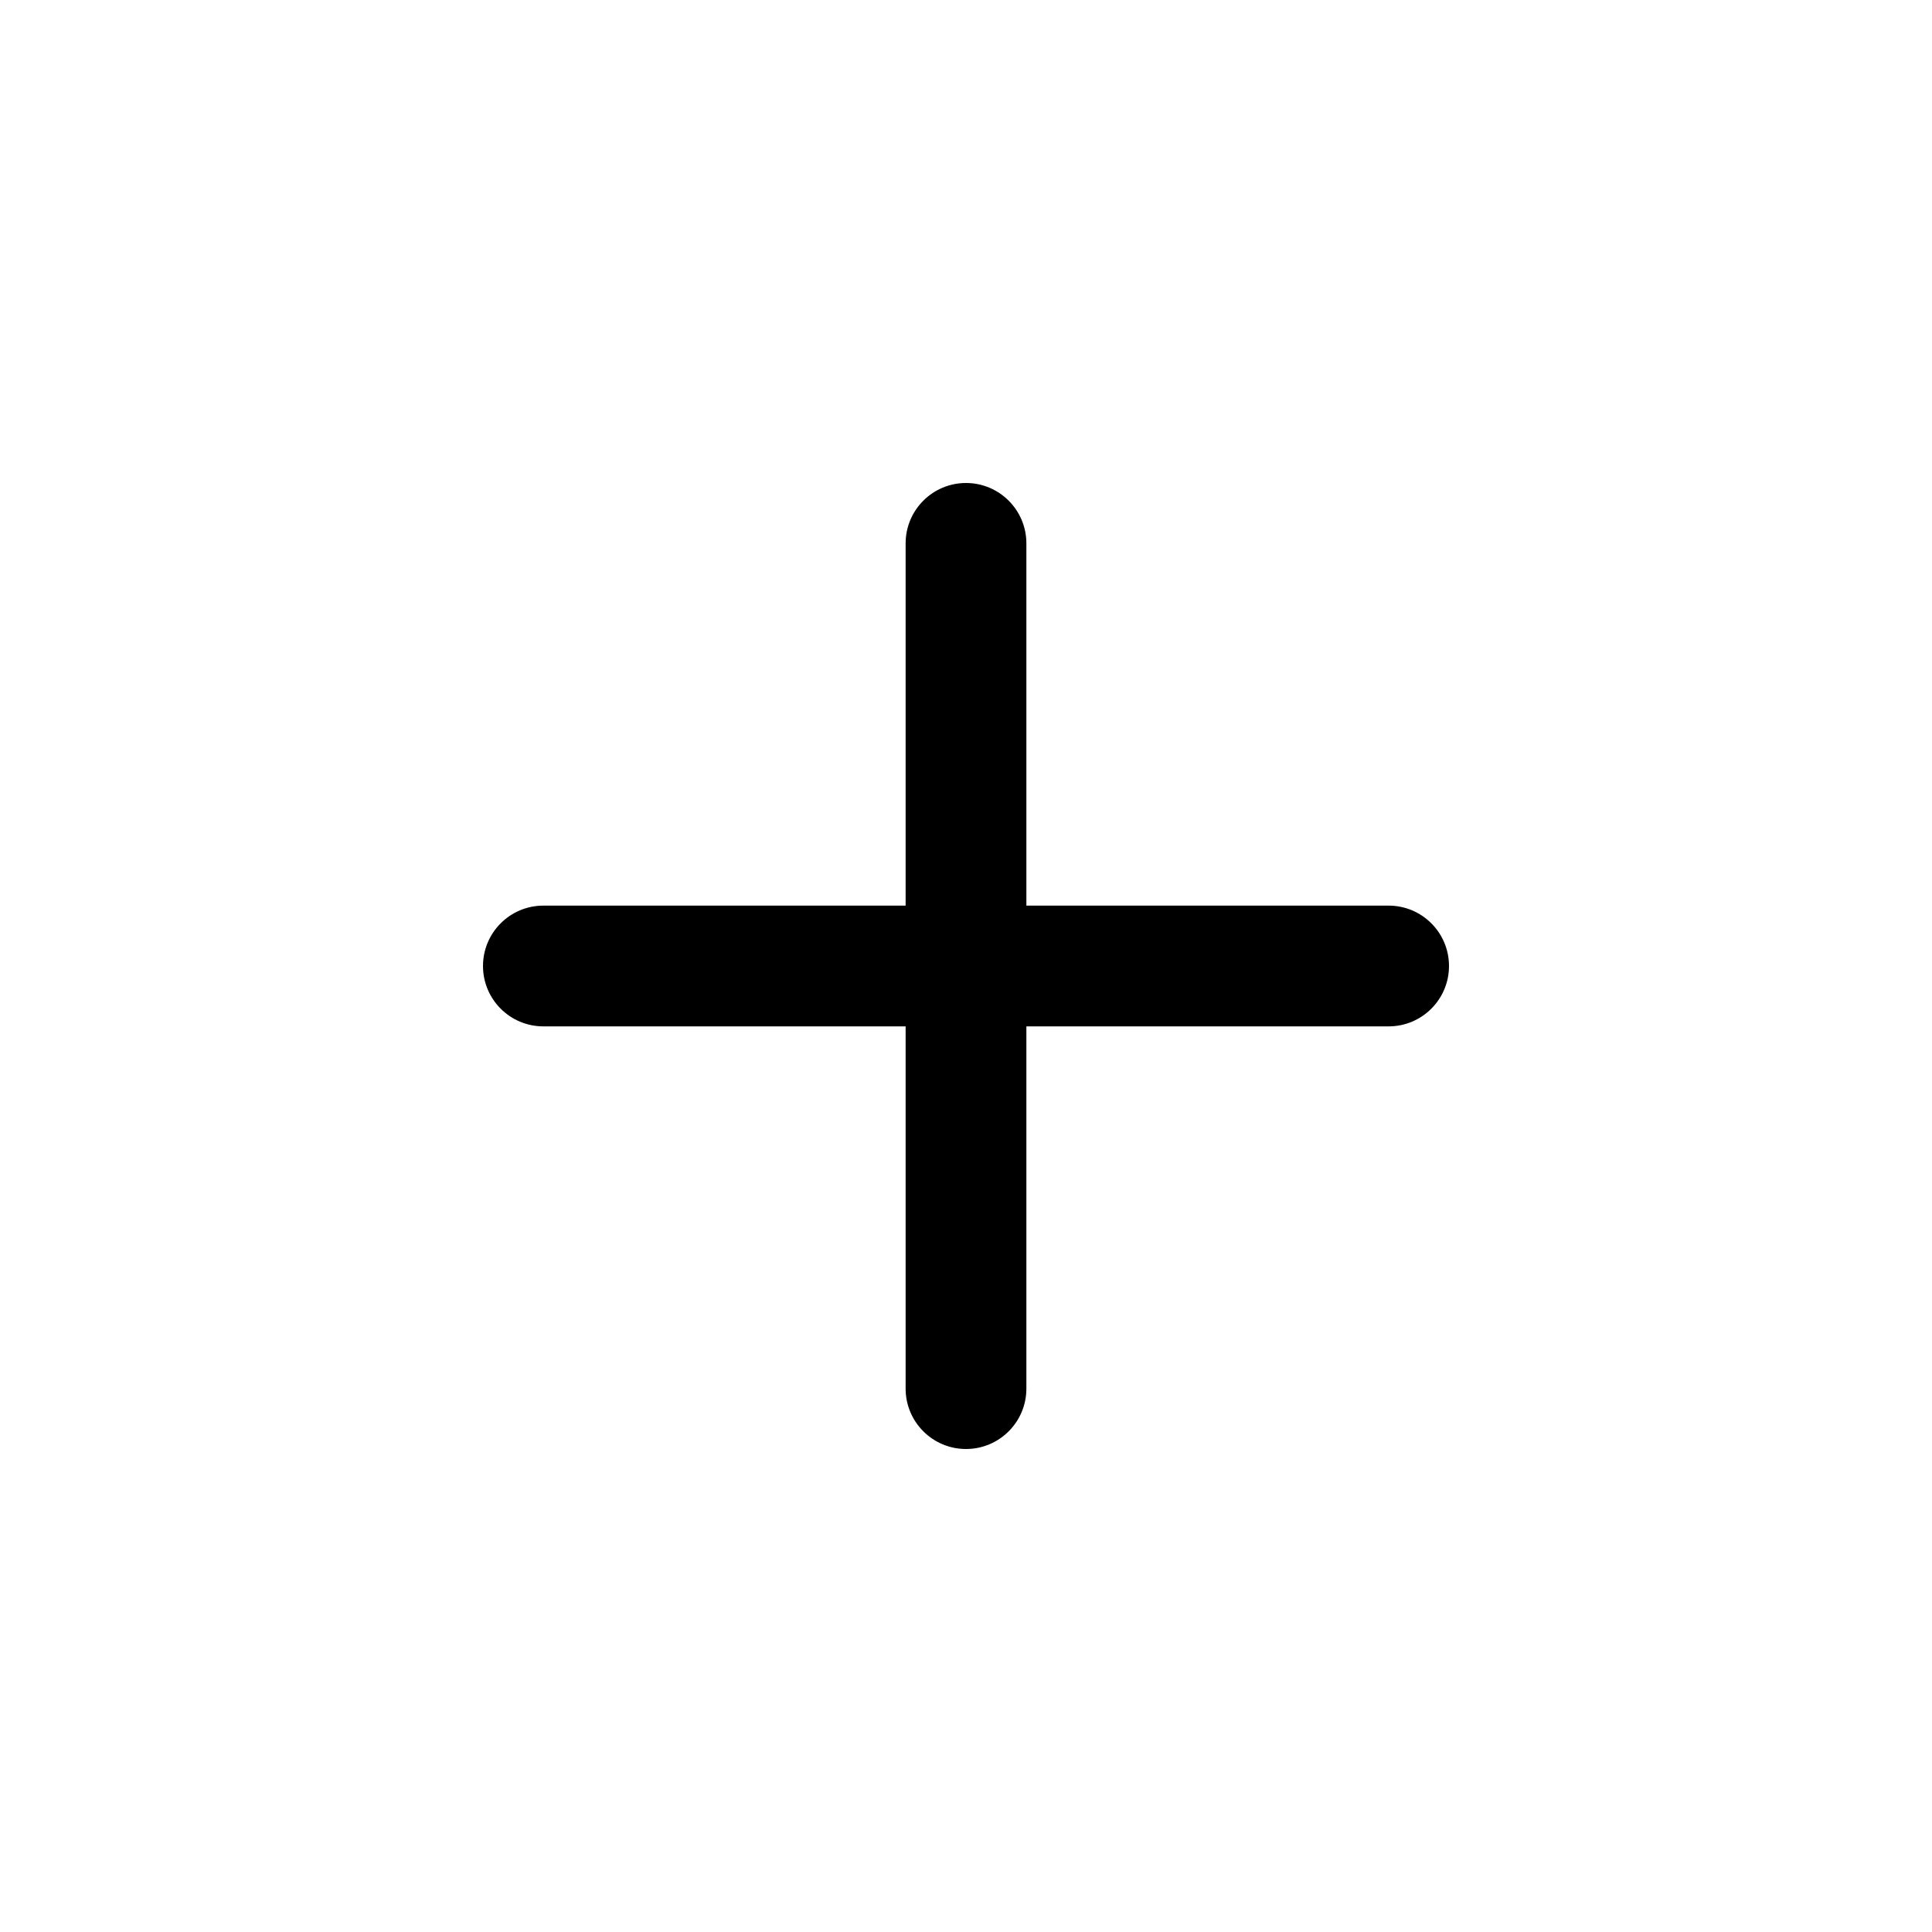
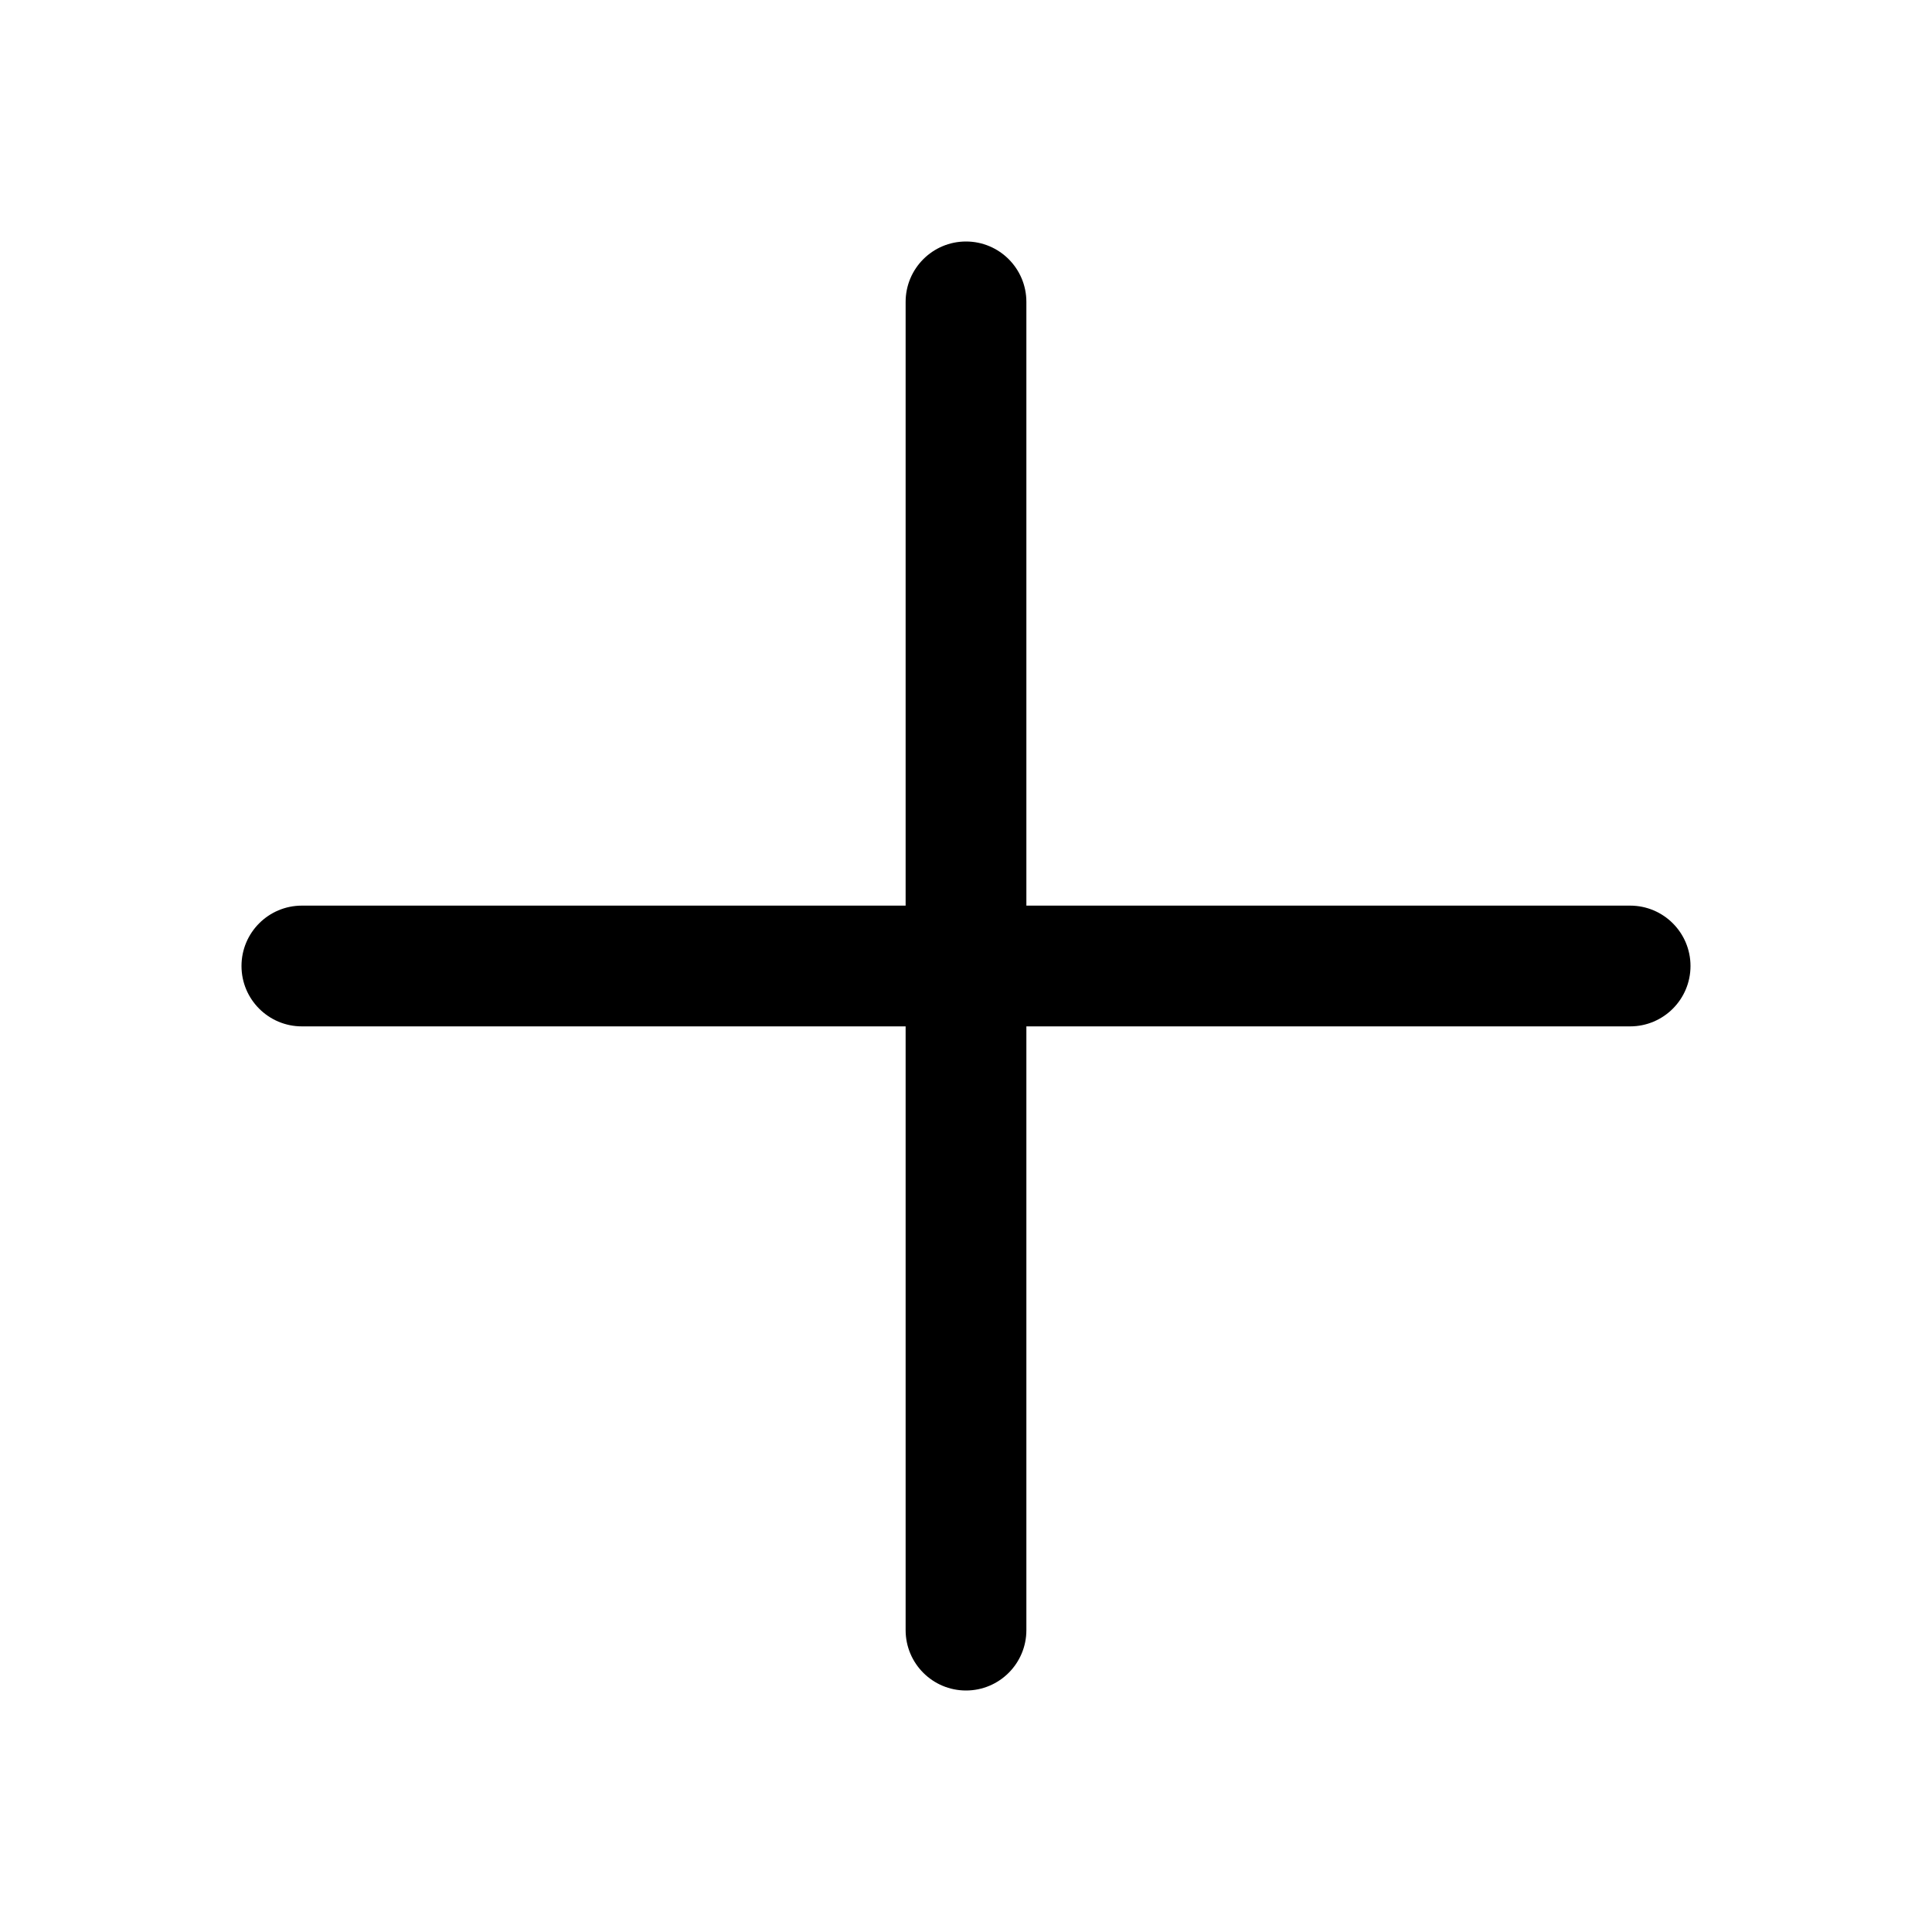
- <svg xmlns="http://www.w3.org/2000/svg" width="16" height="16" fill="currentColor" class="bi bi-plus" viewBox="0 0 16 16">
-   <path d="M8 4a.5.5 0 0 1 .5.5v3h3a.5.5 0 0 1 0 1h-3v3a.5.5 0 0 1-1 0v-3h-3a.5.5 0 0 1 0-1h3v-3A.5.5 0 0 1 8 4z" />
+ <svg xmlns="http://www.w3.org/2000/svg" width="16" height="16" fill="currentColor" class="bi bi-plus-lg" viewBox="0 0 16 16">
+   <path fill-rule="evenodd" d="M8 2a.5.5 0 0 1 .5.5v5h5a.5.5 0 0 1 0 1h-5v5a.5.5 0 0 1-1 0v-5h-5a.5.5 0 0 1 0-1h5v-5A.5.5 0 0 1 8 2Z" />
</svg>
